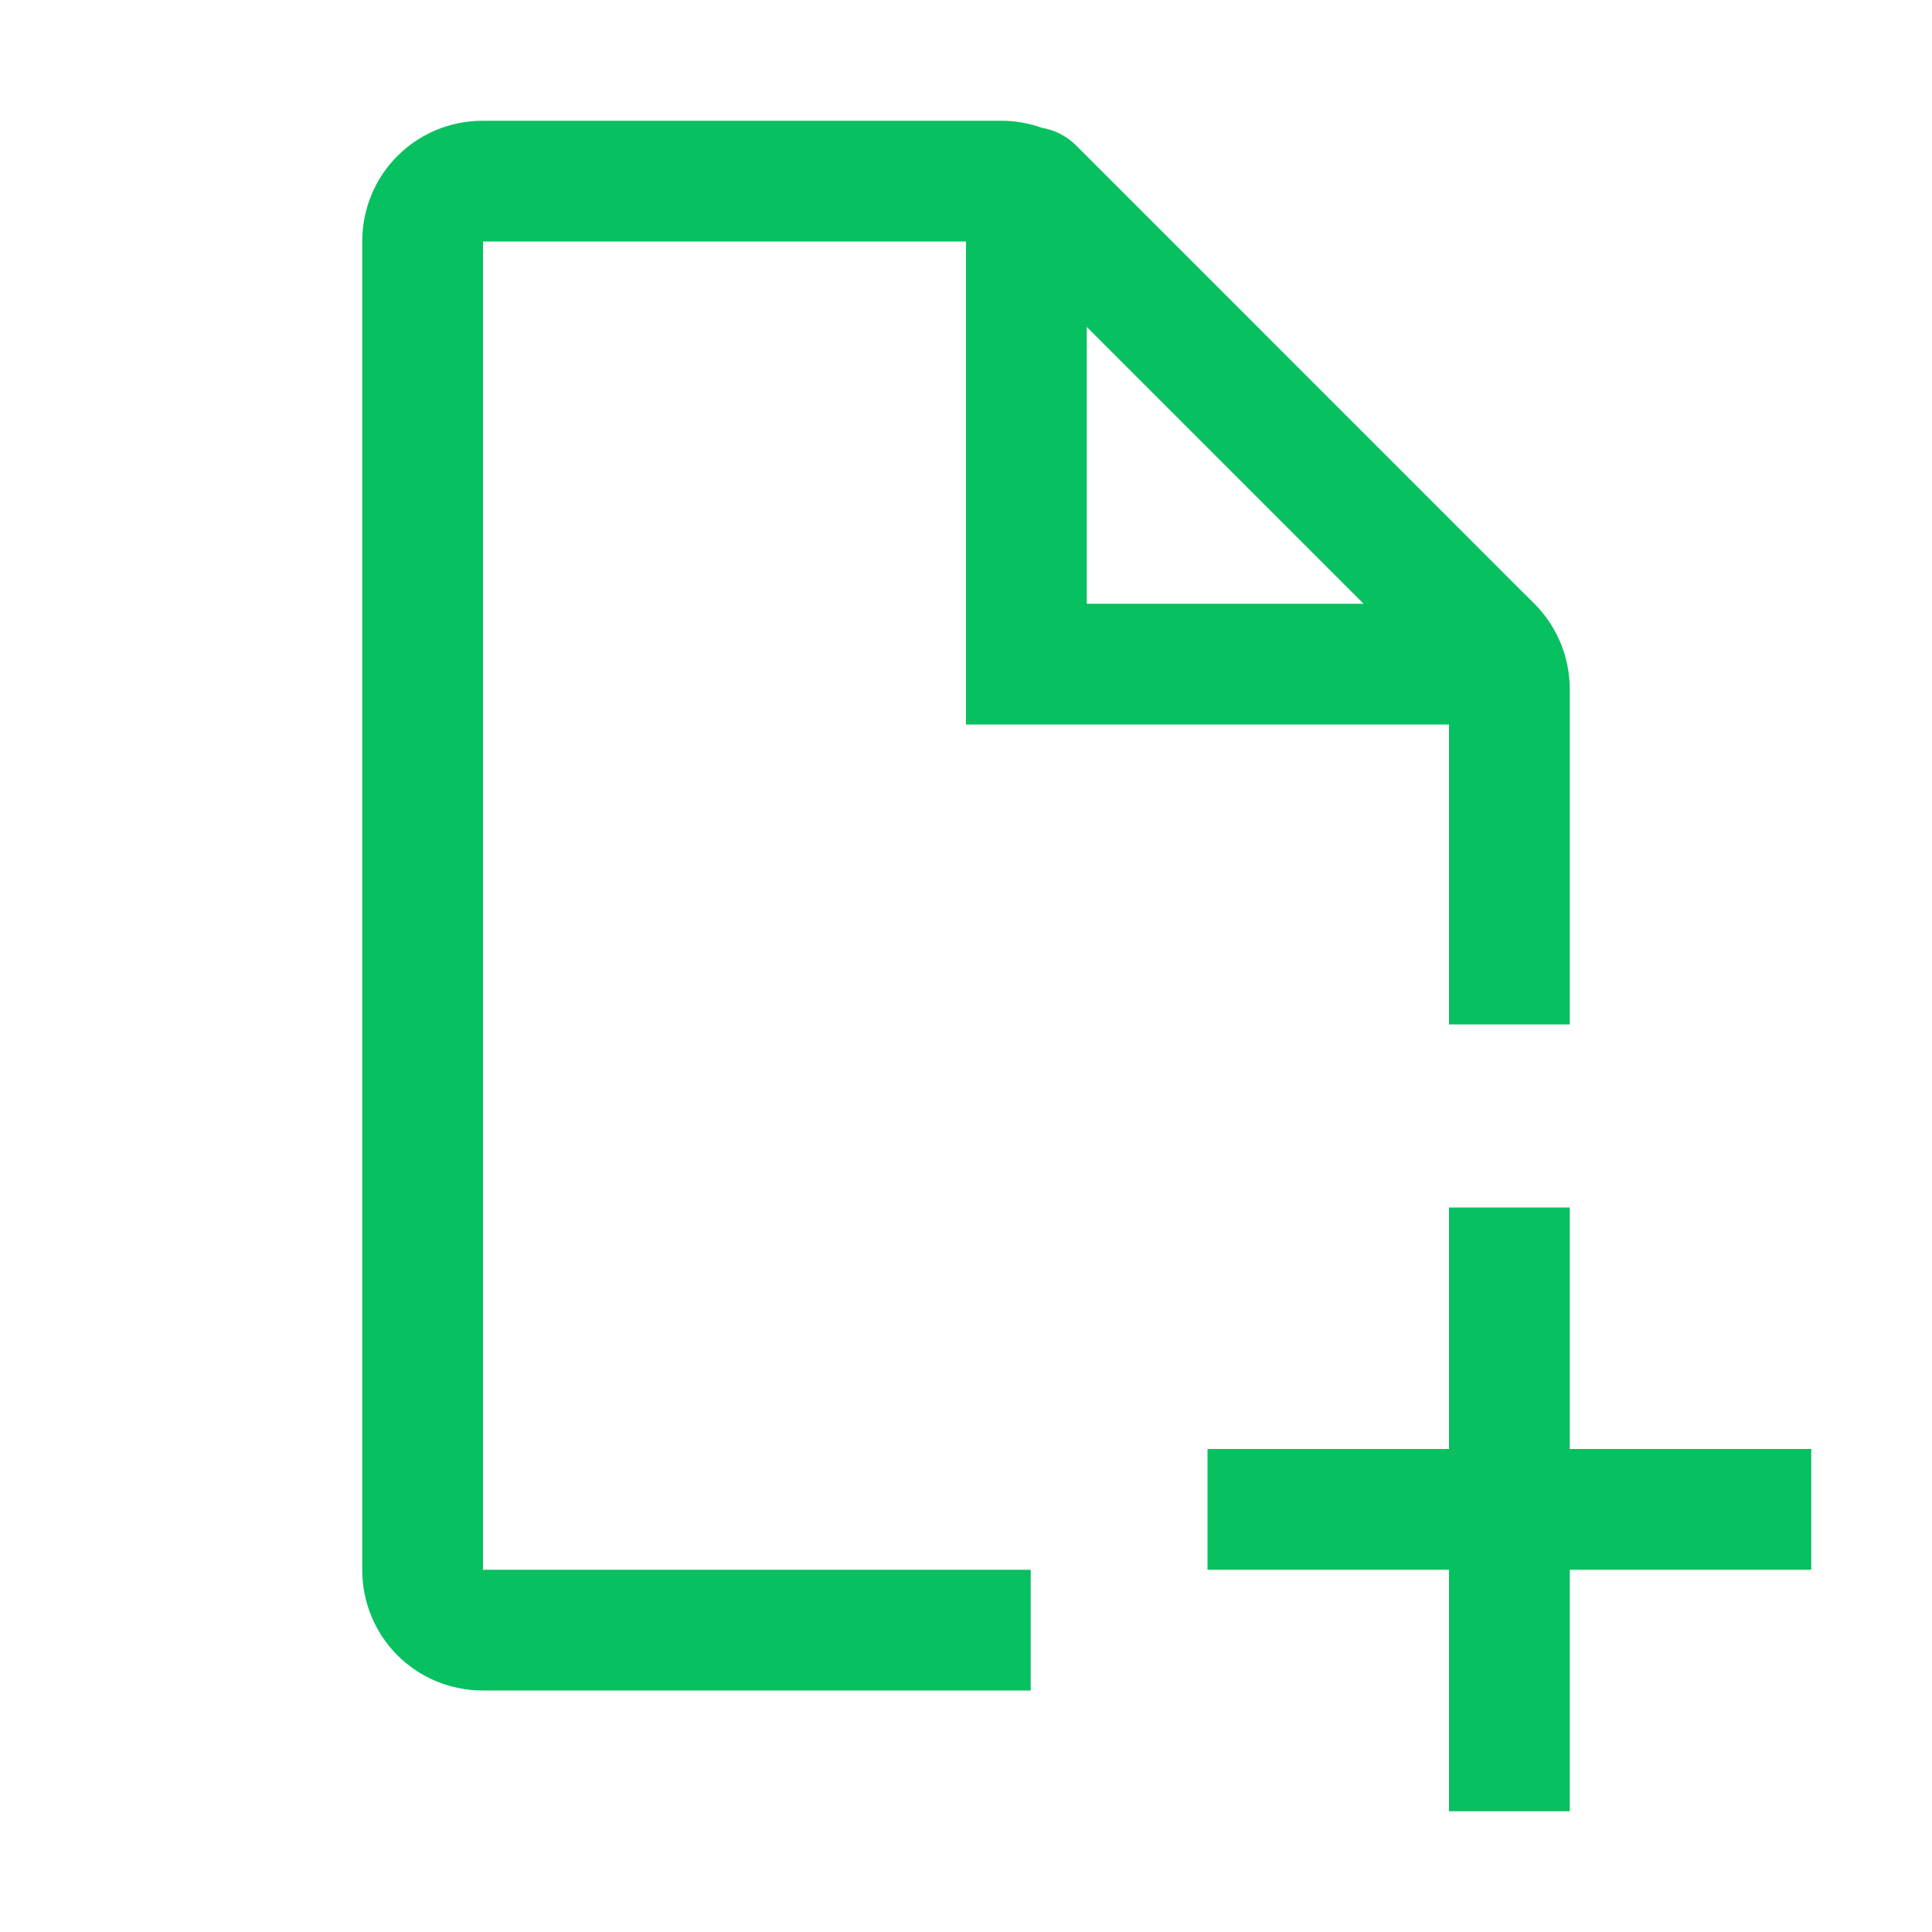
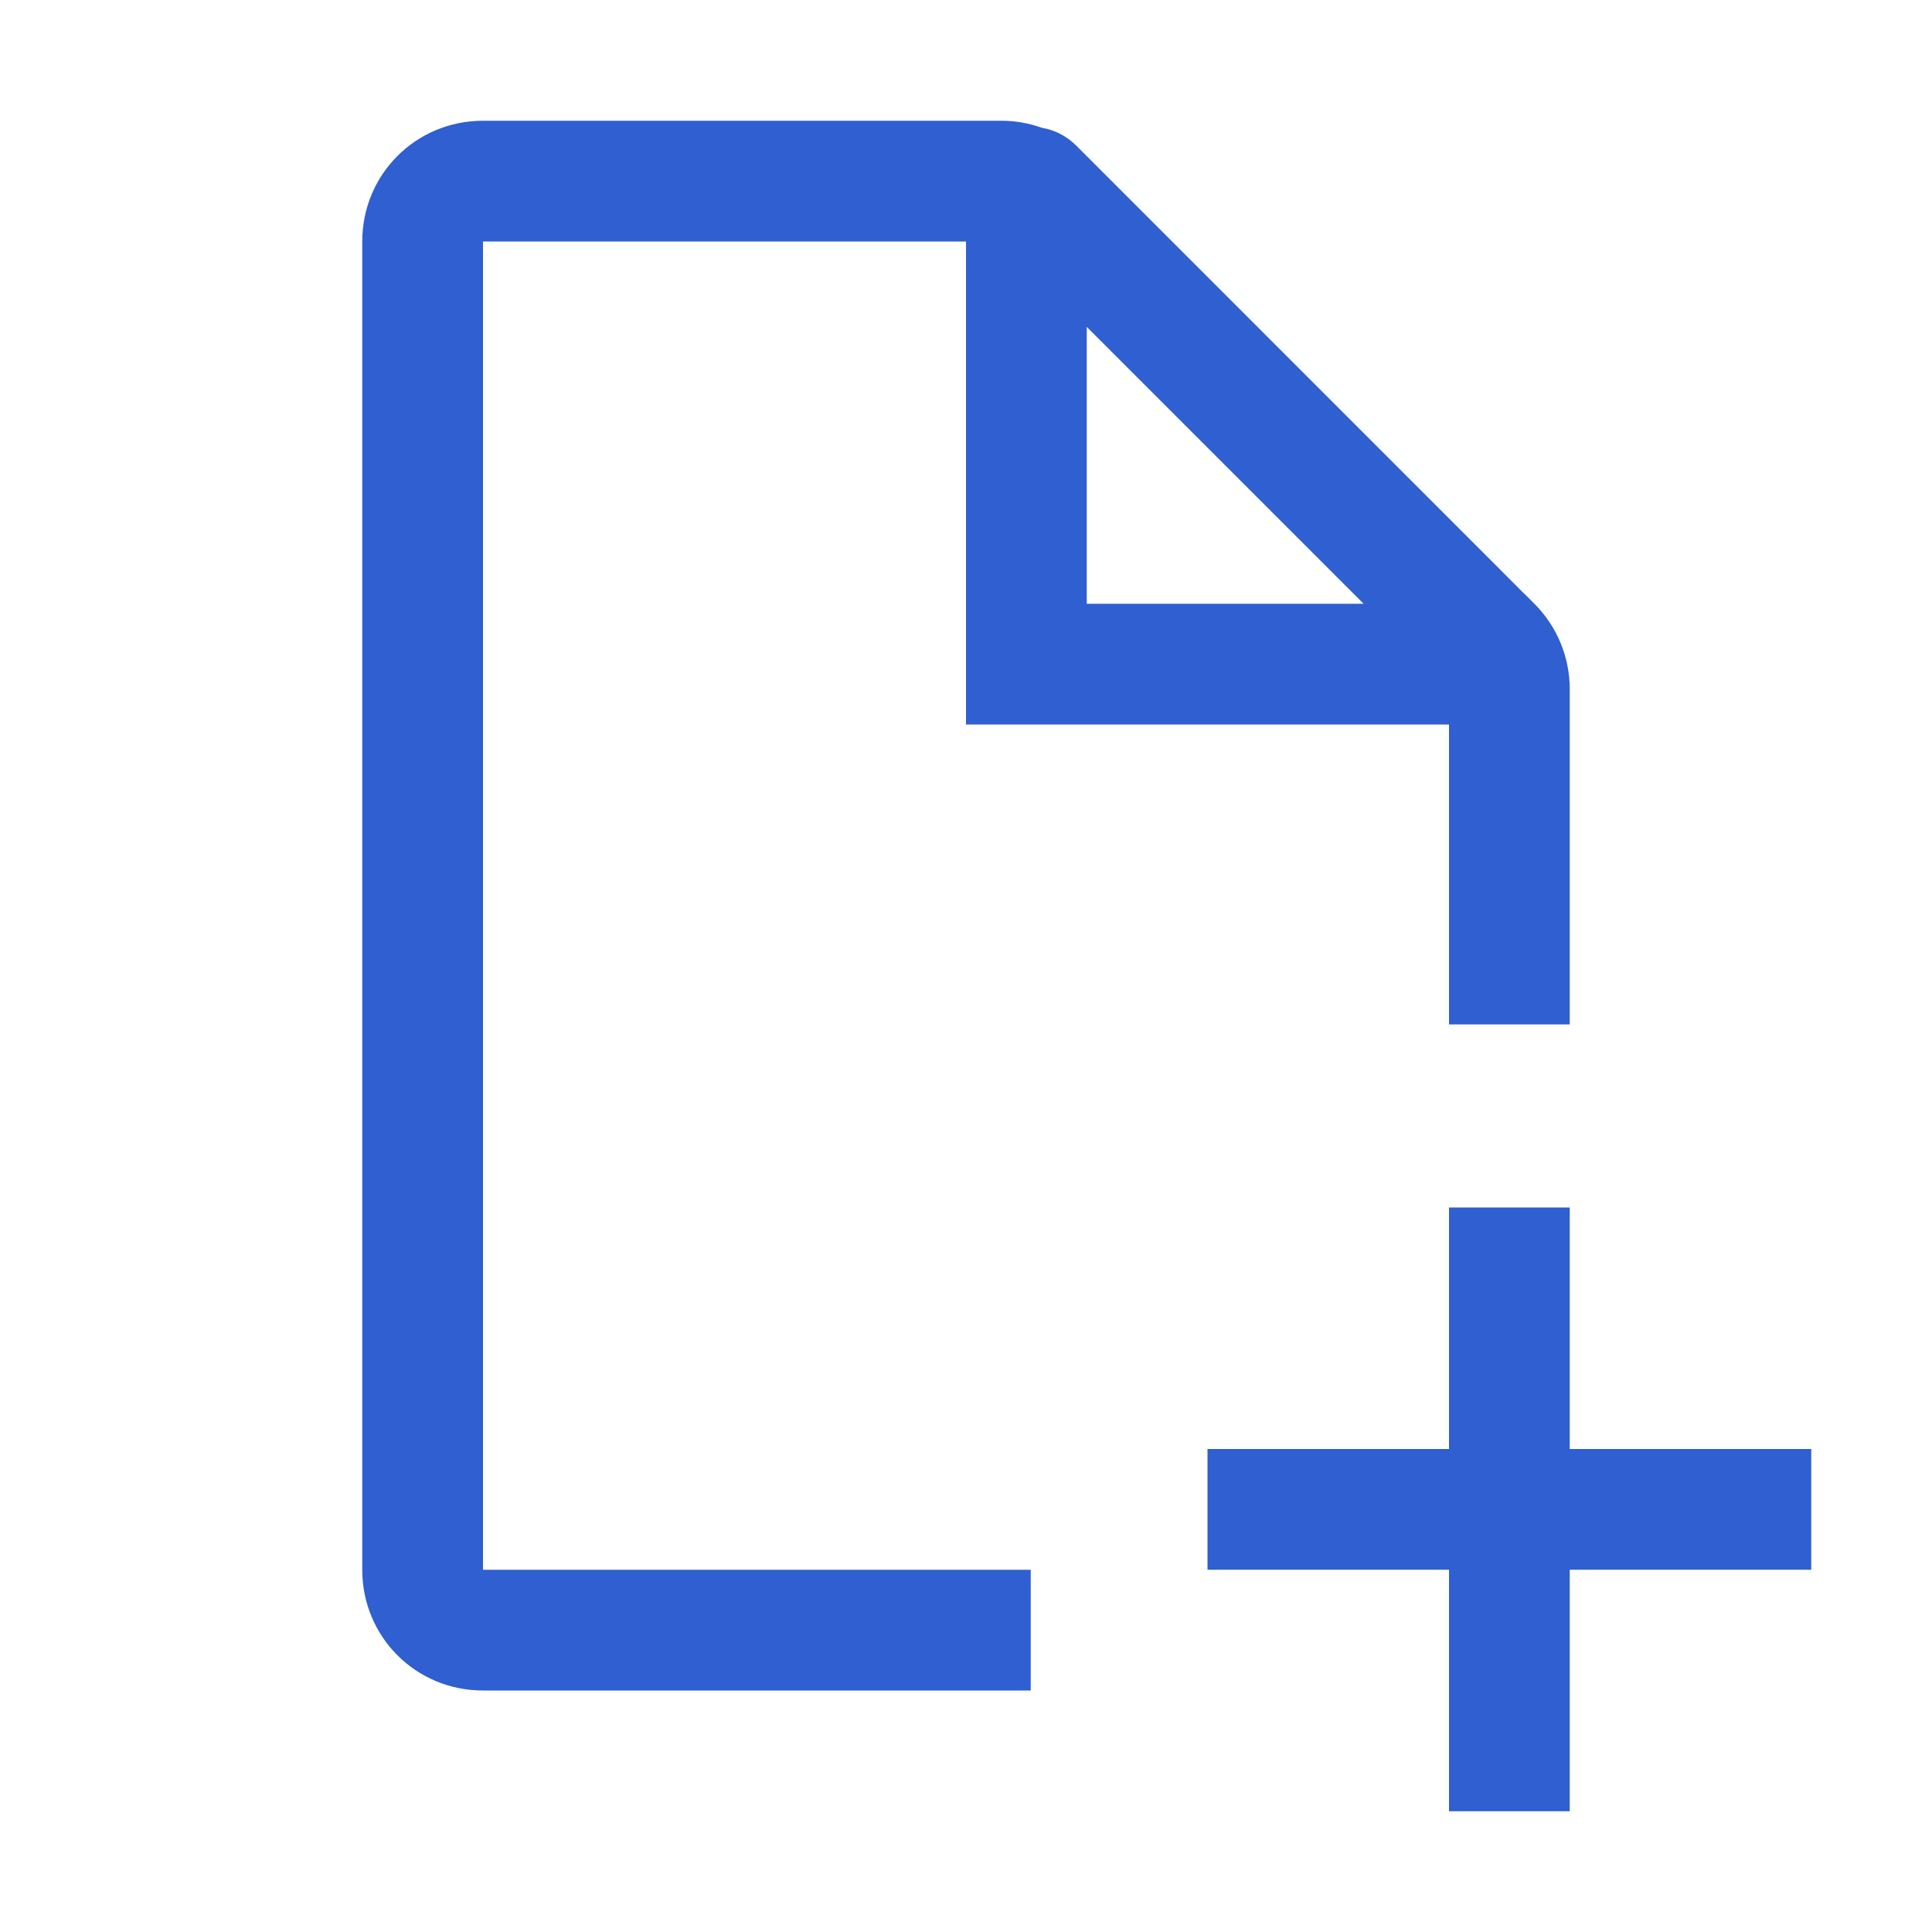
<svg xmlns="http://www.w3.org/2000/svg" width="20" height="20" viewBox="0 0 20 20" fill="none">
-   <path d="M5 1.25C4.305 1.25 3.75 1.805 3.75 2.5V16.25C3.75 16.945 4.305 17.5 5 17.5H10.67V16.25H5V2.5H10V7.5H15V10.605H16.25V7.134C16.25 6.802 16.118 6.484 15.884 6.25L15.781 6.147L15.779 6.146L11.142 1.508C11.036 1.402 10.91 1.344 10.786 1.323C10.652 1.275 10.511 1.25 10.366 1.25H5ZM14.116 6.25H11.25V3.384L14.116 6.25Z" fill="#07C05F" />
-   <path d="M15 18.75V16.25H12.5V15H15V12.5H16.25V15H18.75V16.25H16.25V18.75H15Z" fill="#07C05F" />
+   <path d="M5 1.25C4.305 1.25 3.75 1.805 3.75 2.5V16.25C3.75 16.945 4.305 17.5 5 17.5H10.67V16.25H5V2.5H10V7.5H15V10.605H16.25V7.134C16.25 6.802 16.118 6.484 15.884 6.25L15.781 6.147L15.779 6.146L11.142 1.508C11.036 1.402 10.91 1.344 10.786 1.323C10.652 1.275 10.511 1.25 10.366 1.25H5ZM14.116 6.25H11.25V3.384L14.116 6.25Z" fill="#2f5fd0" />
+   <path d="M15 18.75V16.25H12.5V15H15V12.5H16.25V15H18.75V16.25H16.25V18.75H15Z" fill="#2f5fd0" />
</svg>
